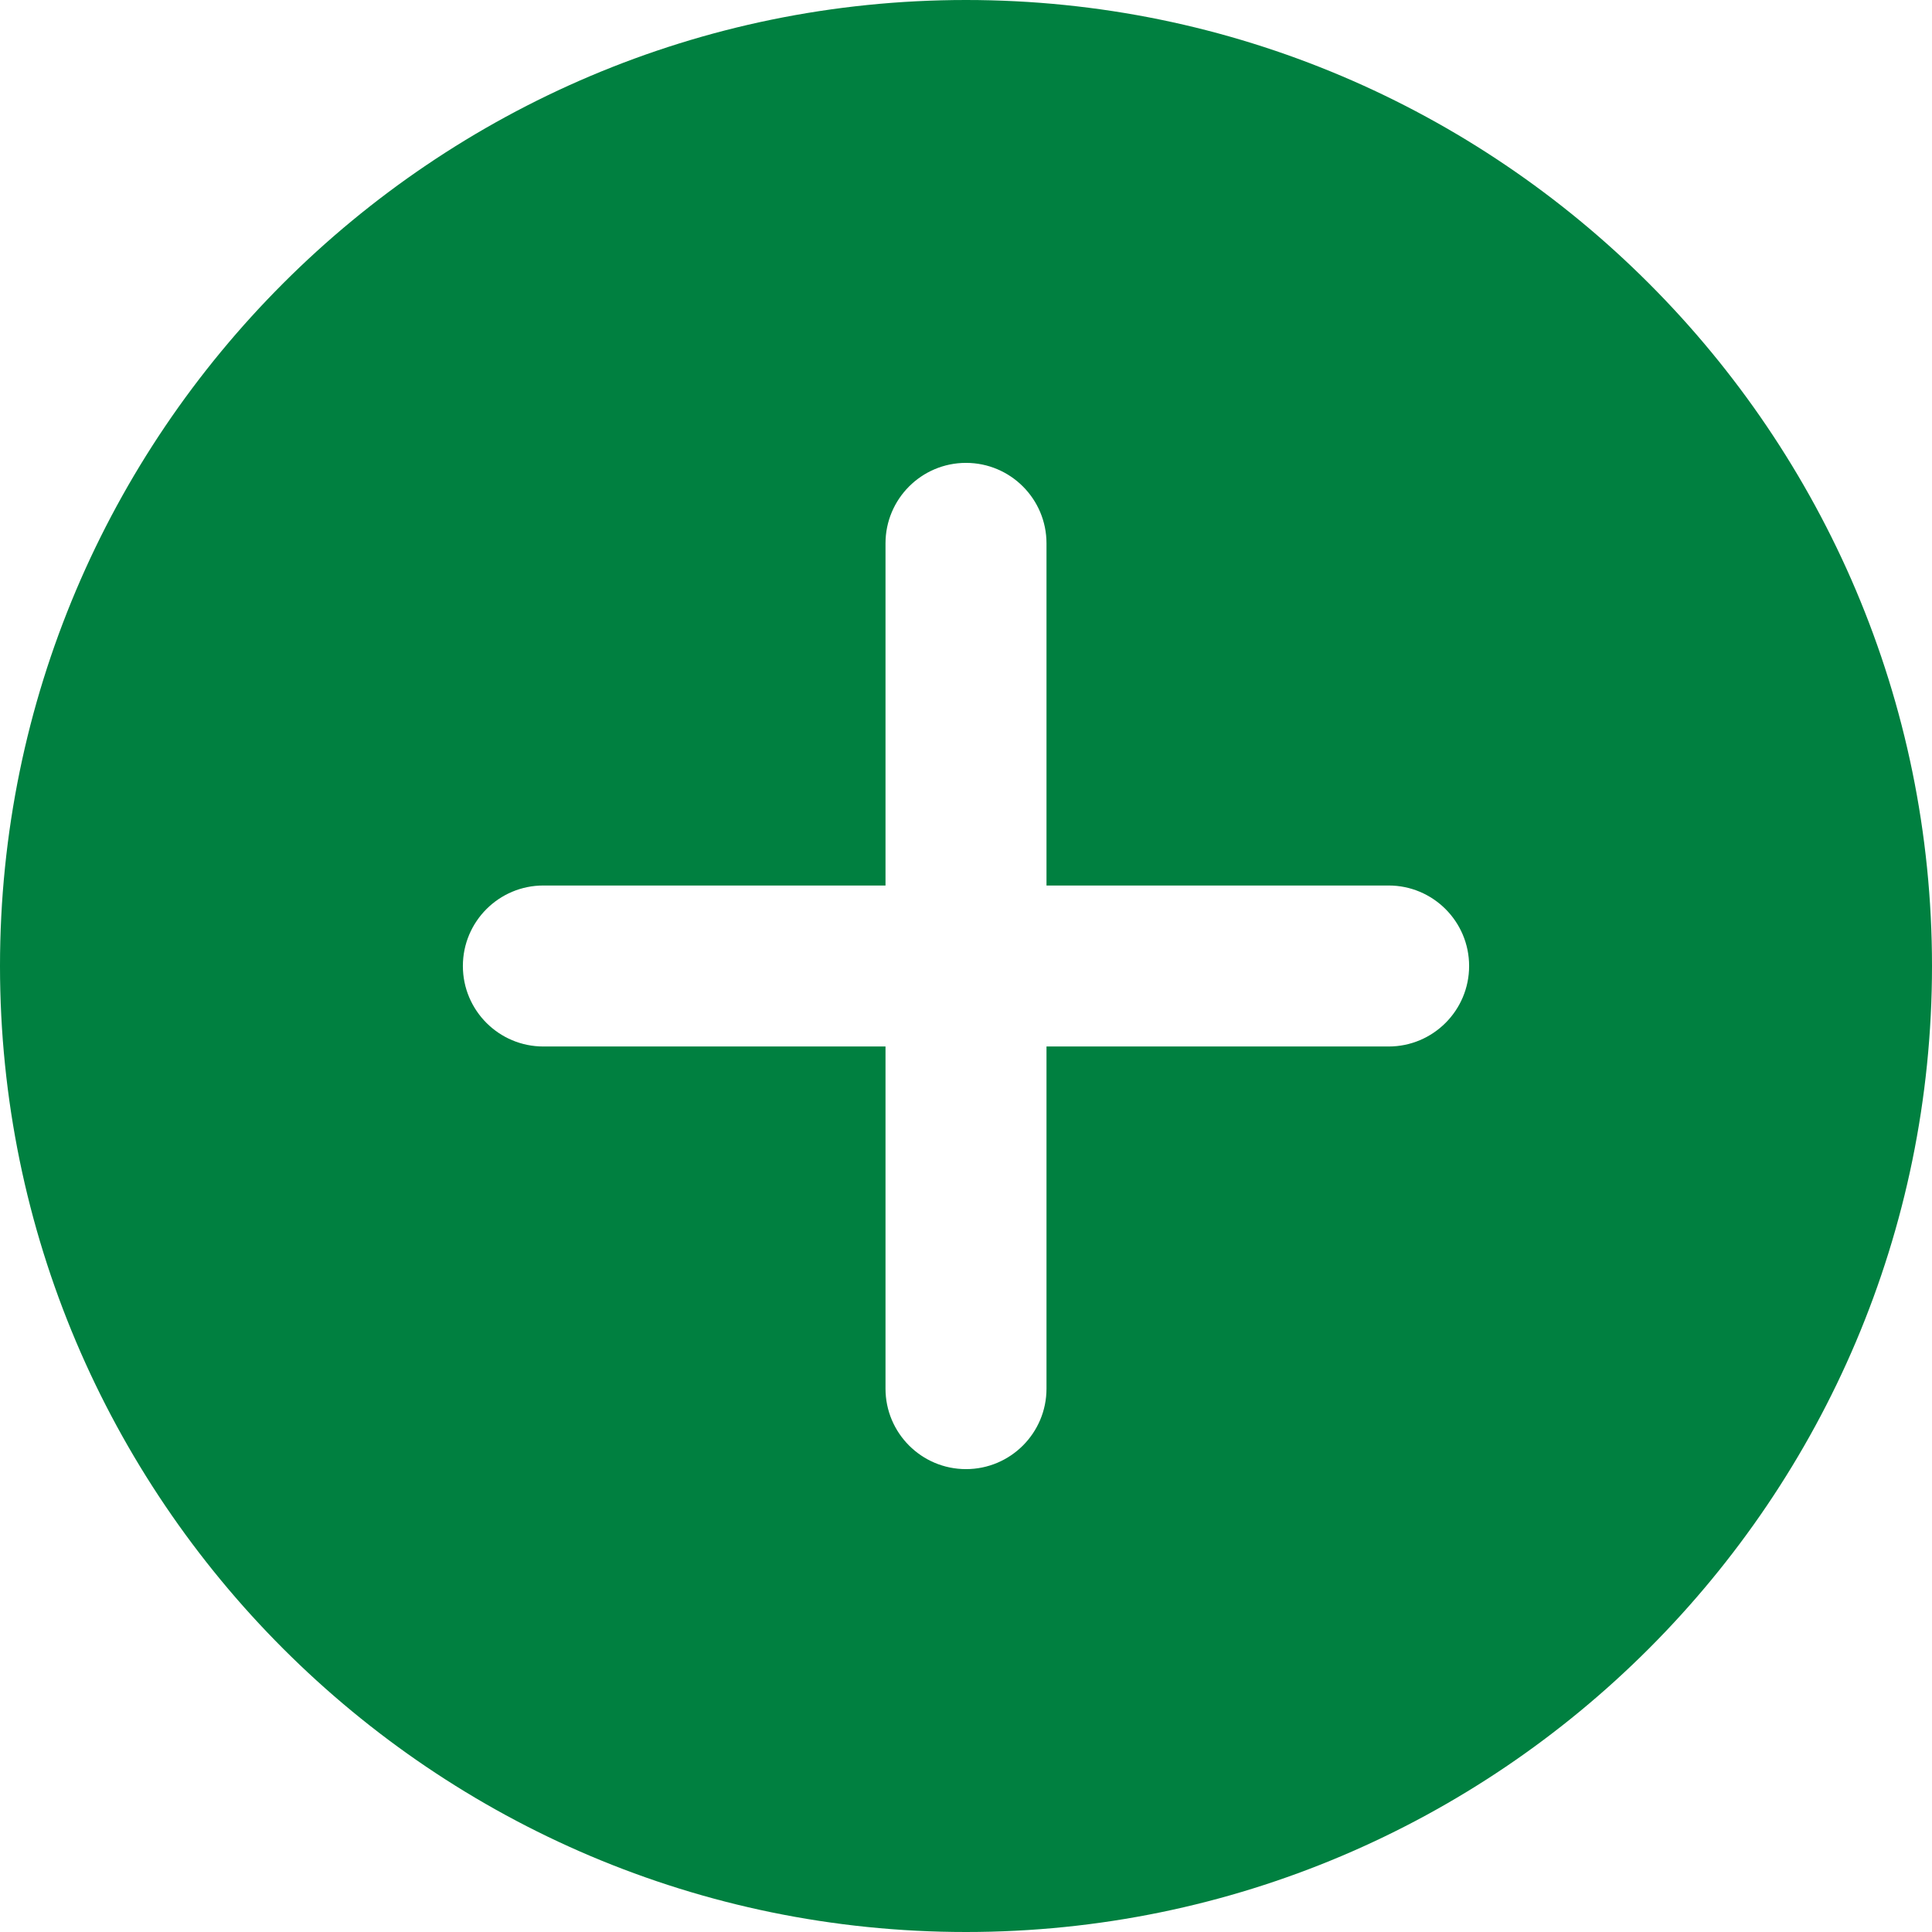
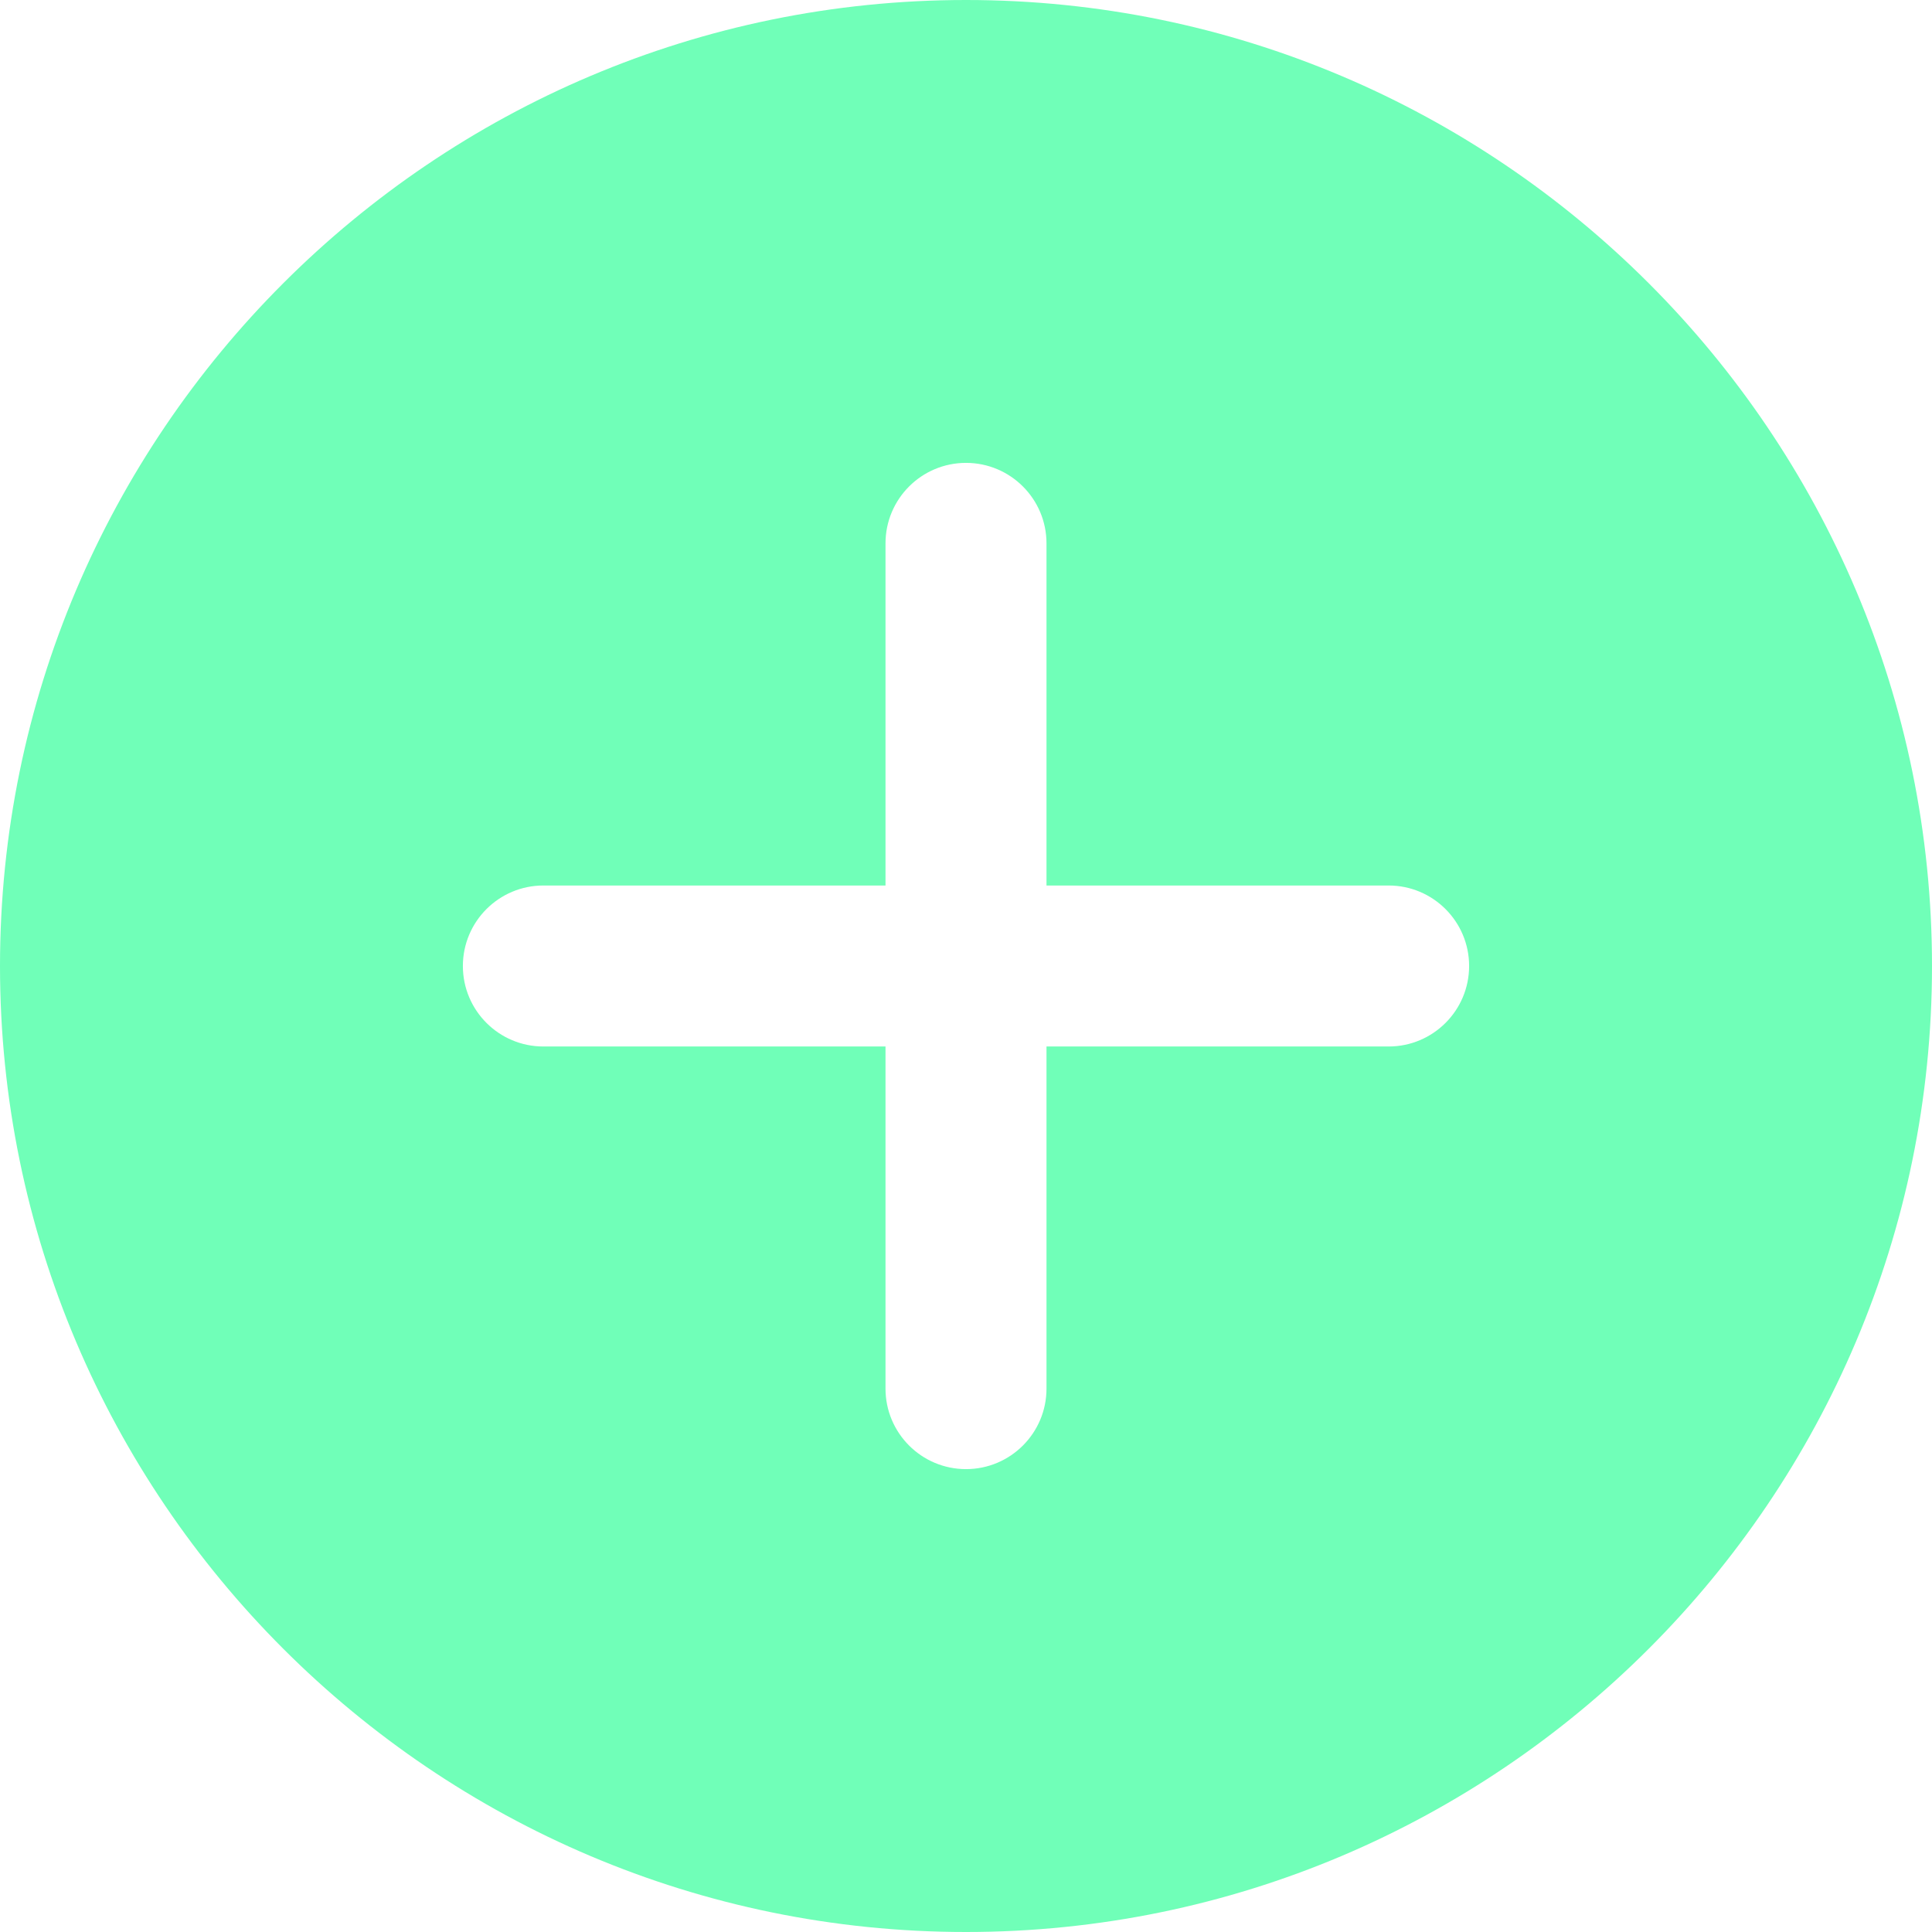
- <svg xmlns="http://www.w3.org/2000/svg" fill="hsl(150,100%,25%)" height="512pt" viewBox="0 0 512 512" width="512pt">
+ <svg xmlns="http://www.w3.org/2000/svg" fill="hsl(150,100%,72%)" height="512pt" viewBox="0 0 512 512" width="512pt">
  <path d="m256 0c-141.164 0-256 114.836-256 256s114.836 256 256 256 256-114.836 256-256-114.836-256-256-256zm112 277.332h-90.668v90.668c0 11.777-9.555 21.332-21.332 21.332s-21.332-9.555-21.332-21.332v-90.668h-90.668c-11.777 0-21.332-9.555-21.332-21.332s9.555-21.332 21.332-21.332h90.668v-90.668c0-11.777 9.555-21.332 21.332-21.332s21.332 9.555 21.332 21.332v90.668h90.668c11.777 0 21.332 9.555 21.332 21.332s-9.555 21.332-21.332 21.332zm0 0" />
</svg>
